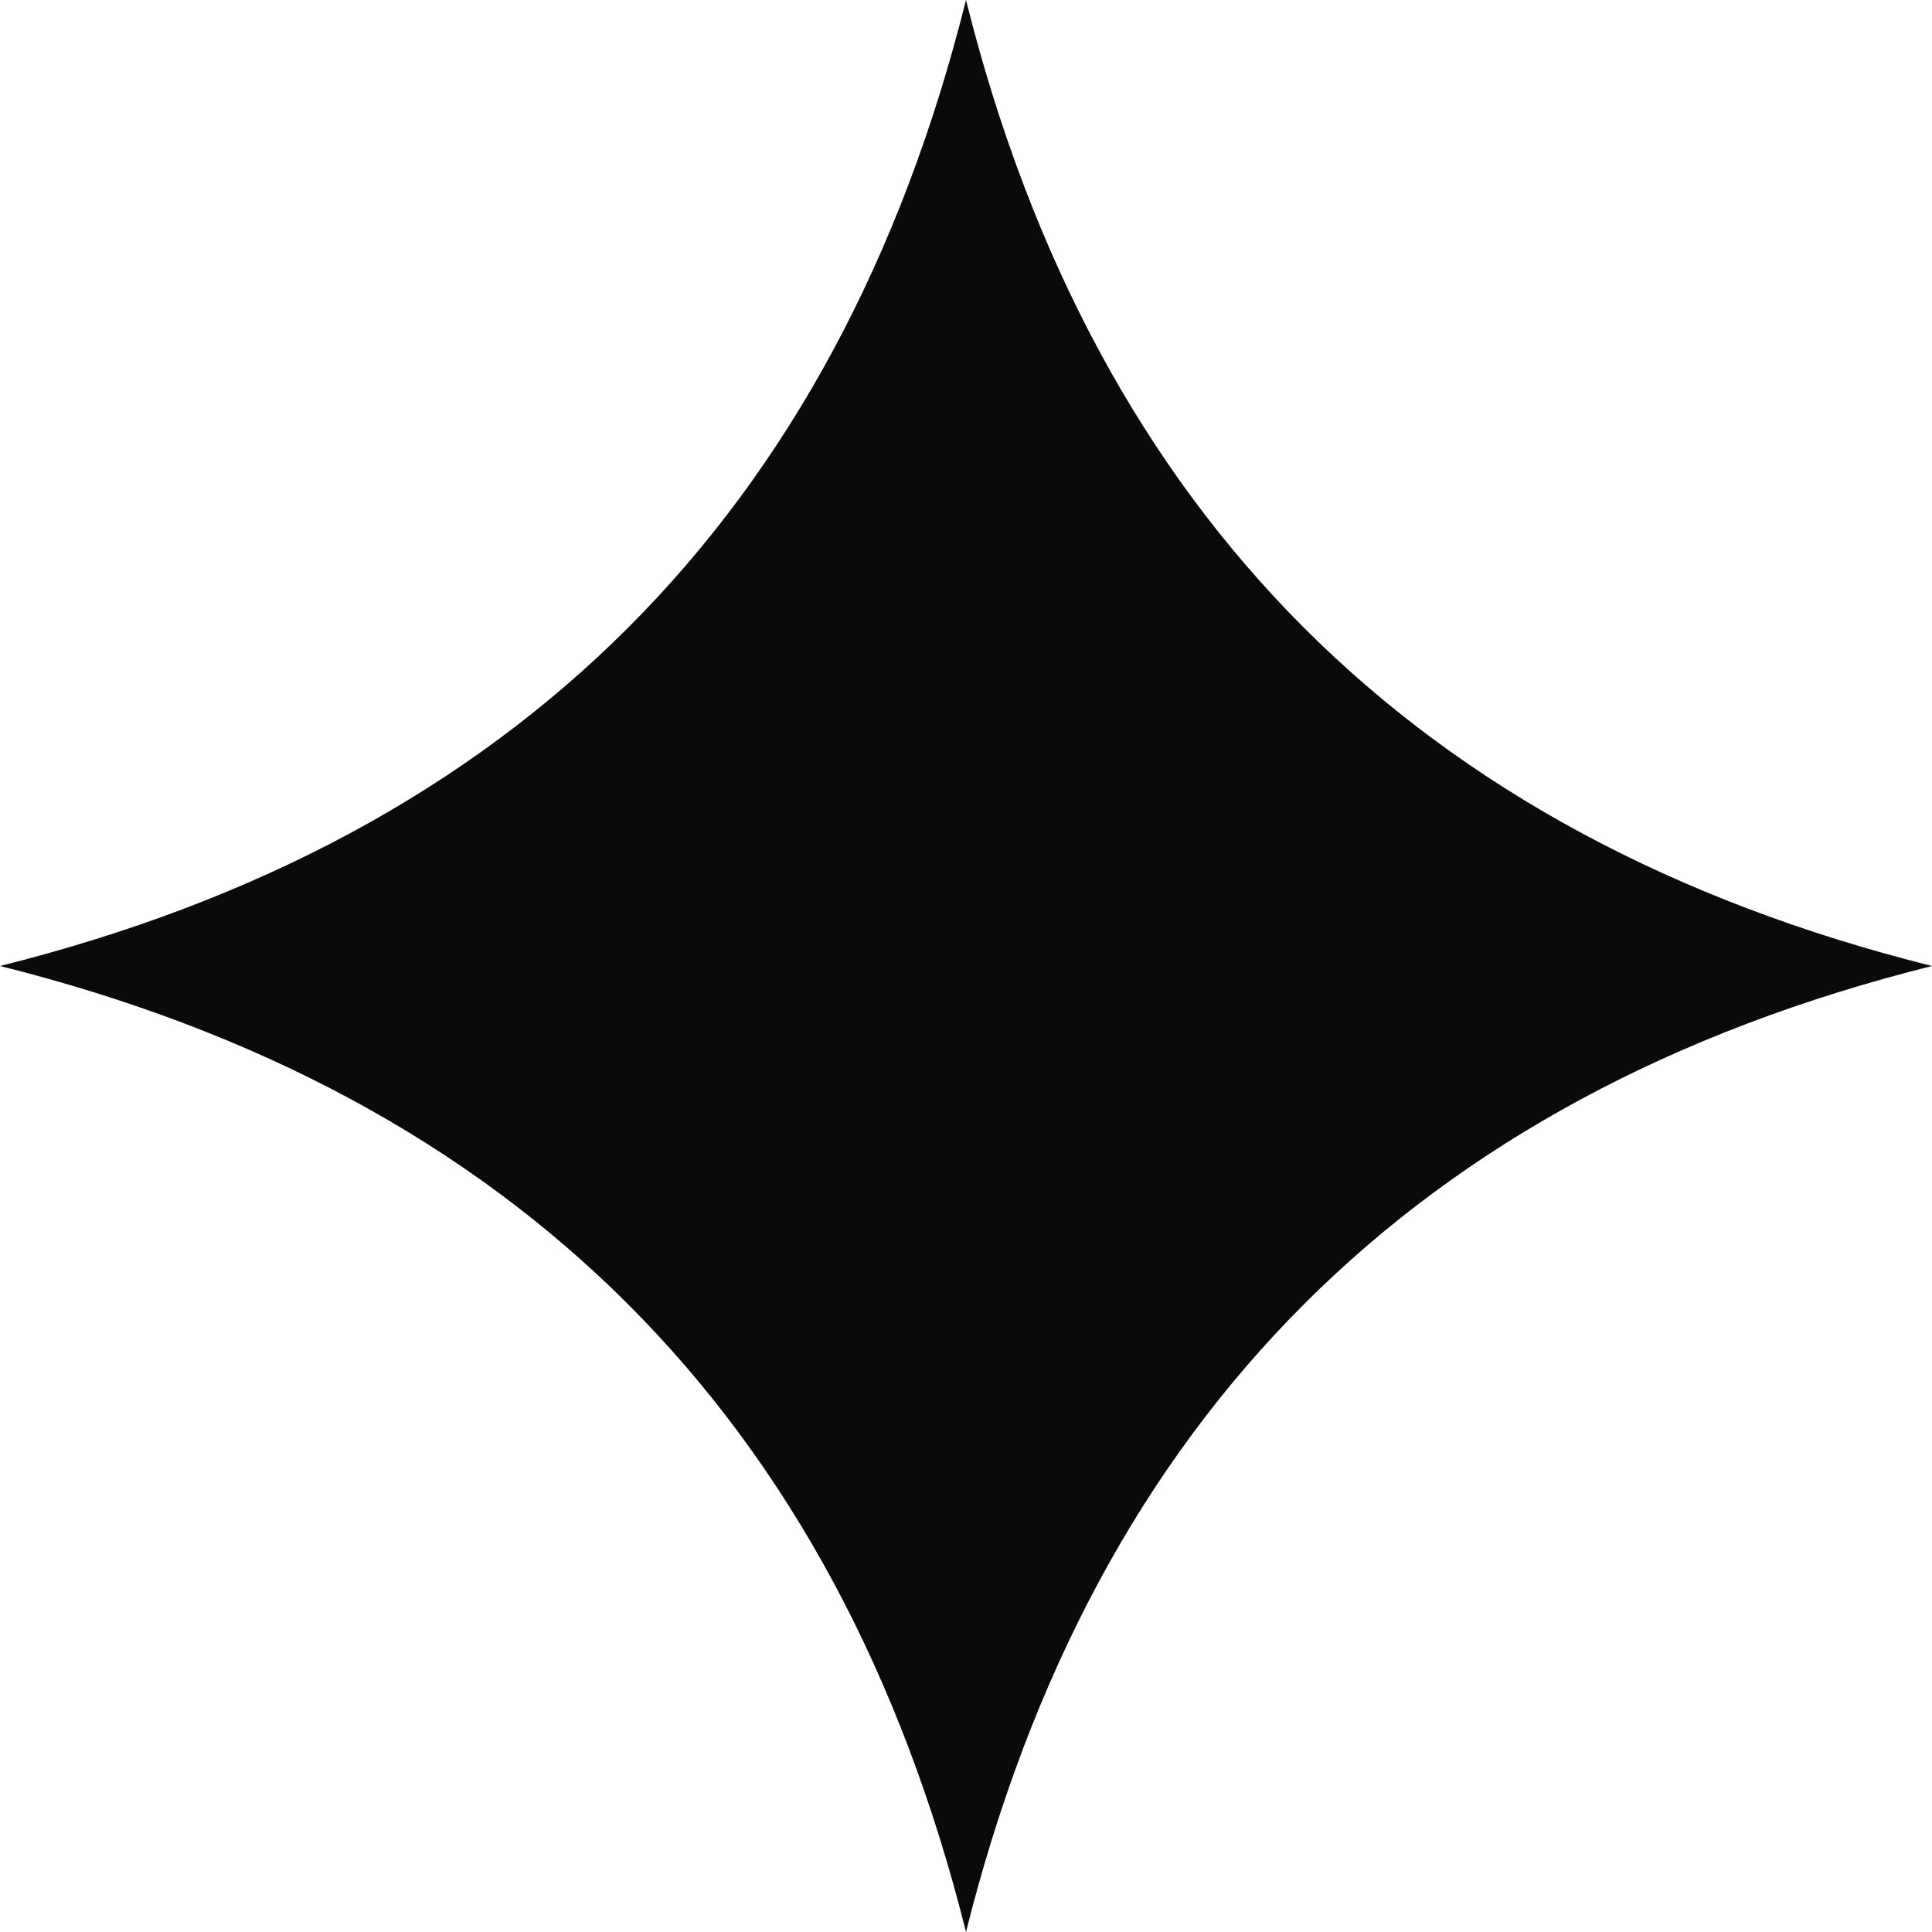
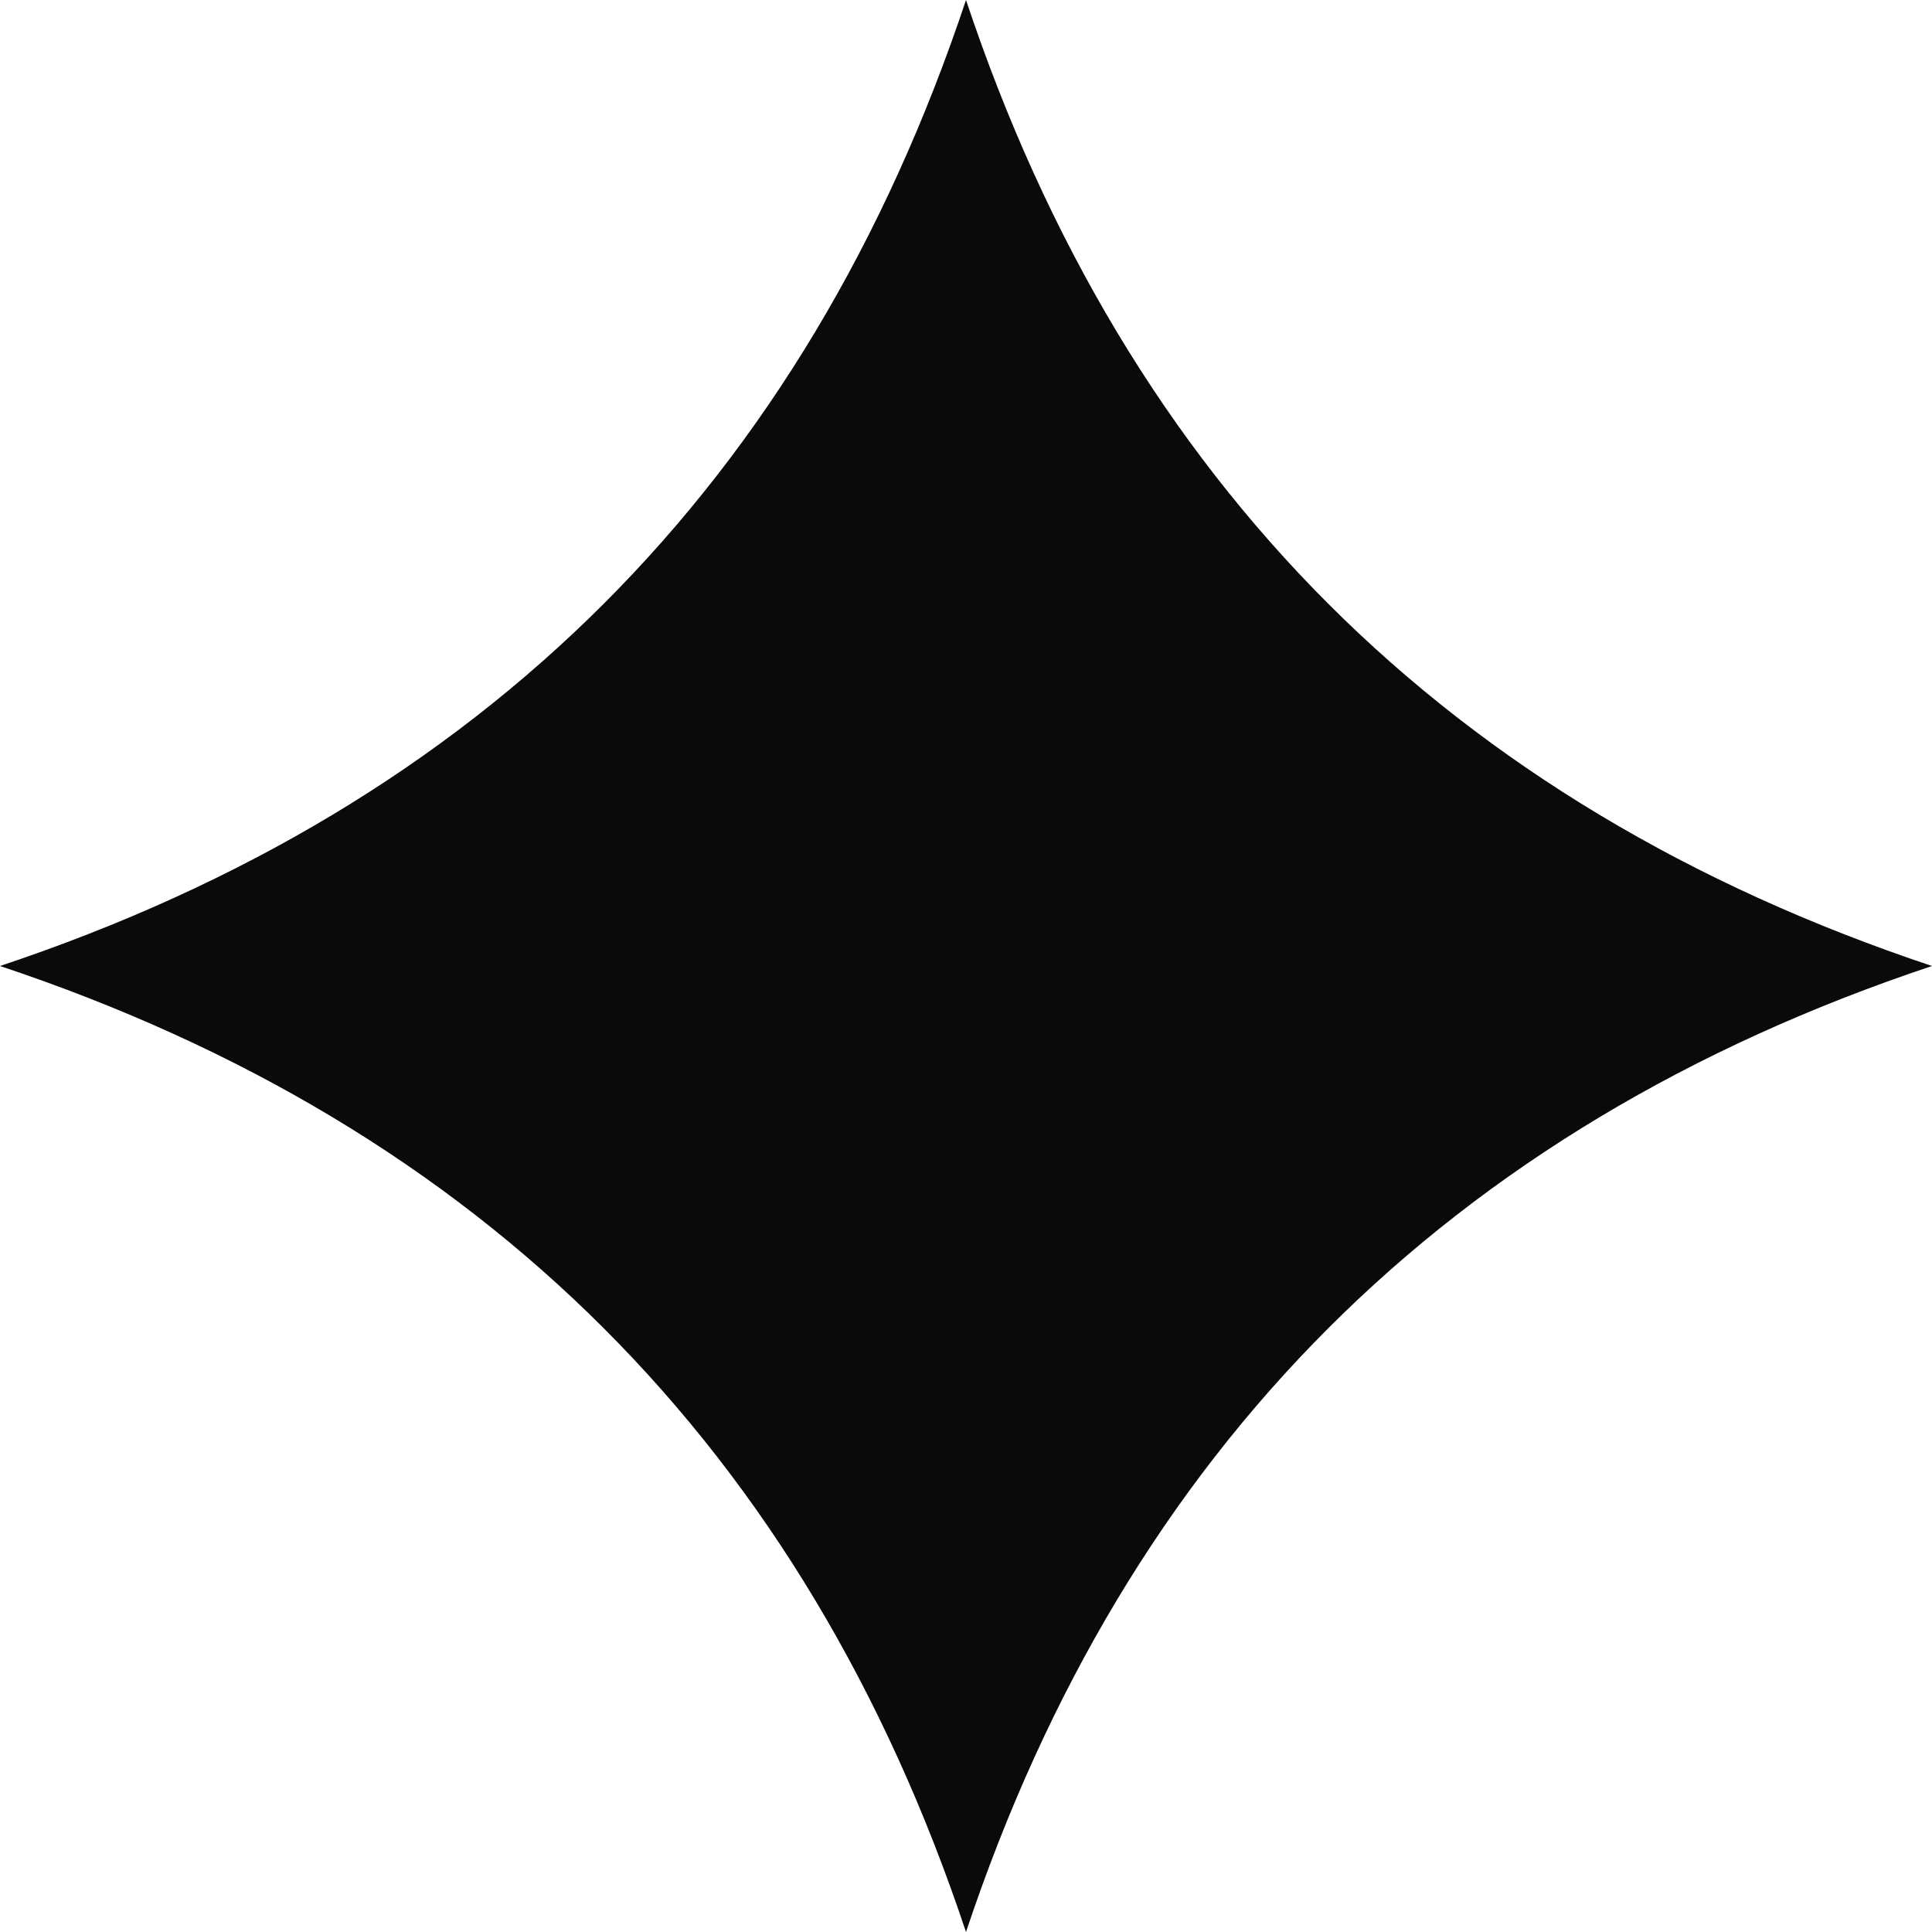
<svg xmlns="http://www.w3.org/2000/svg" viewBox="0 0 56 56" fill="none" role="img" aria-label="AstraPost">
-   <path d="M28.0 0 Q33.6 22.4 56 28.0 Q33.6 33.6 28.0 56 Q22.4 33.6 0 28.0 Q22.4 22.4 28.0 0 Z" fill="#0A0A0A" />
+   <path d="M28 0 Q35 21 56 28 Q35 35 28 56 Q21 35 0 28 Q21 21 28 0 Z" fill="#0A0A0A" />
</svg>
